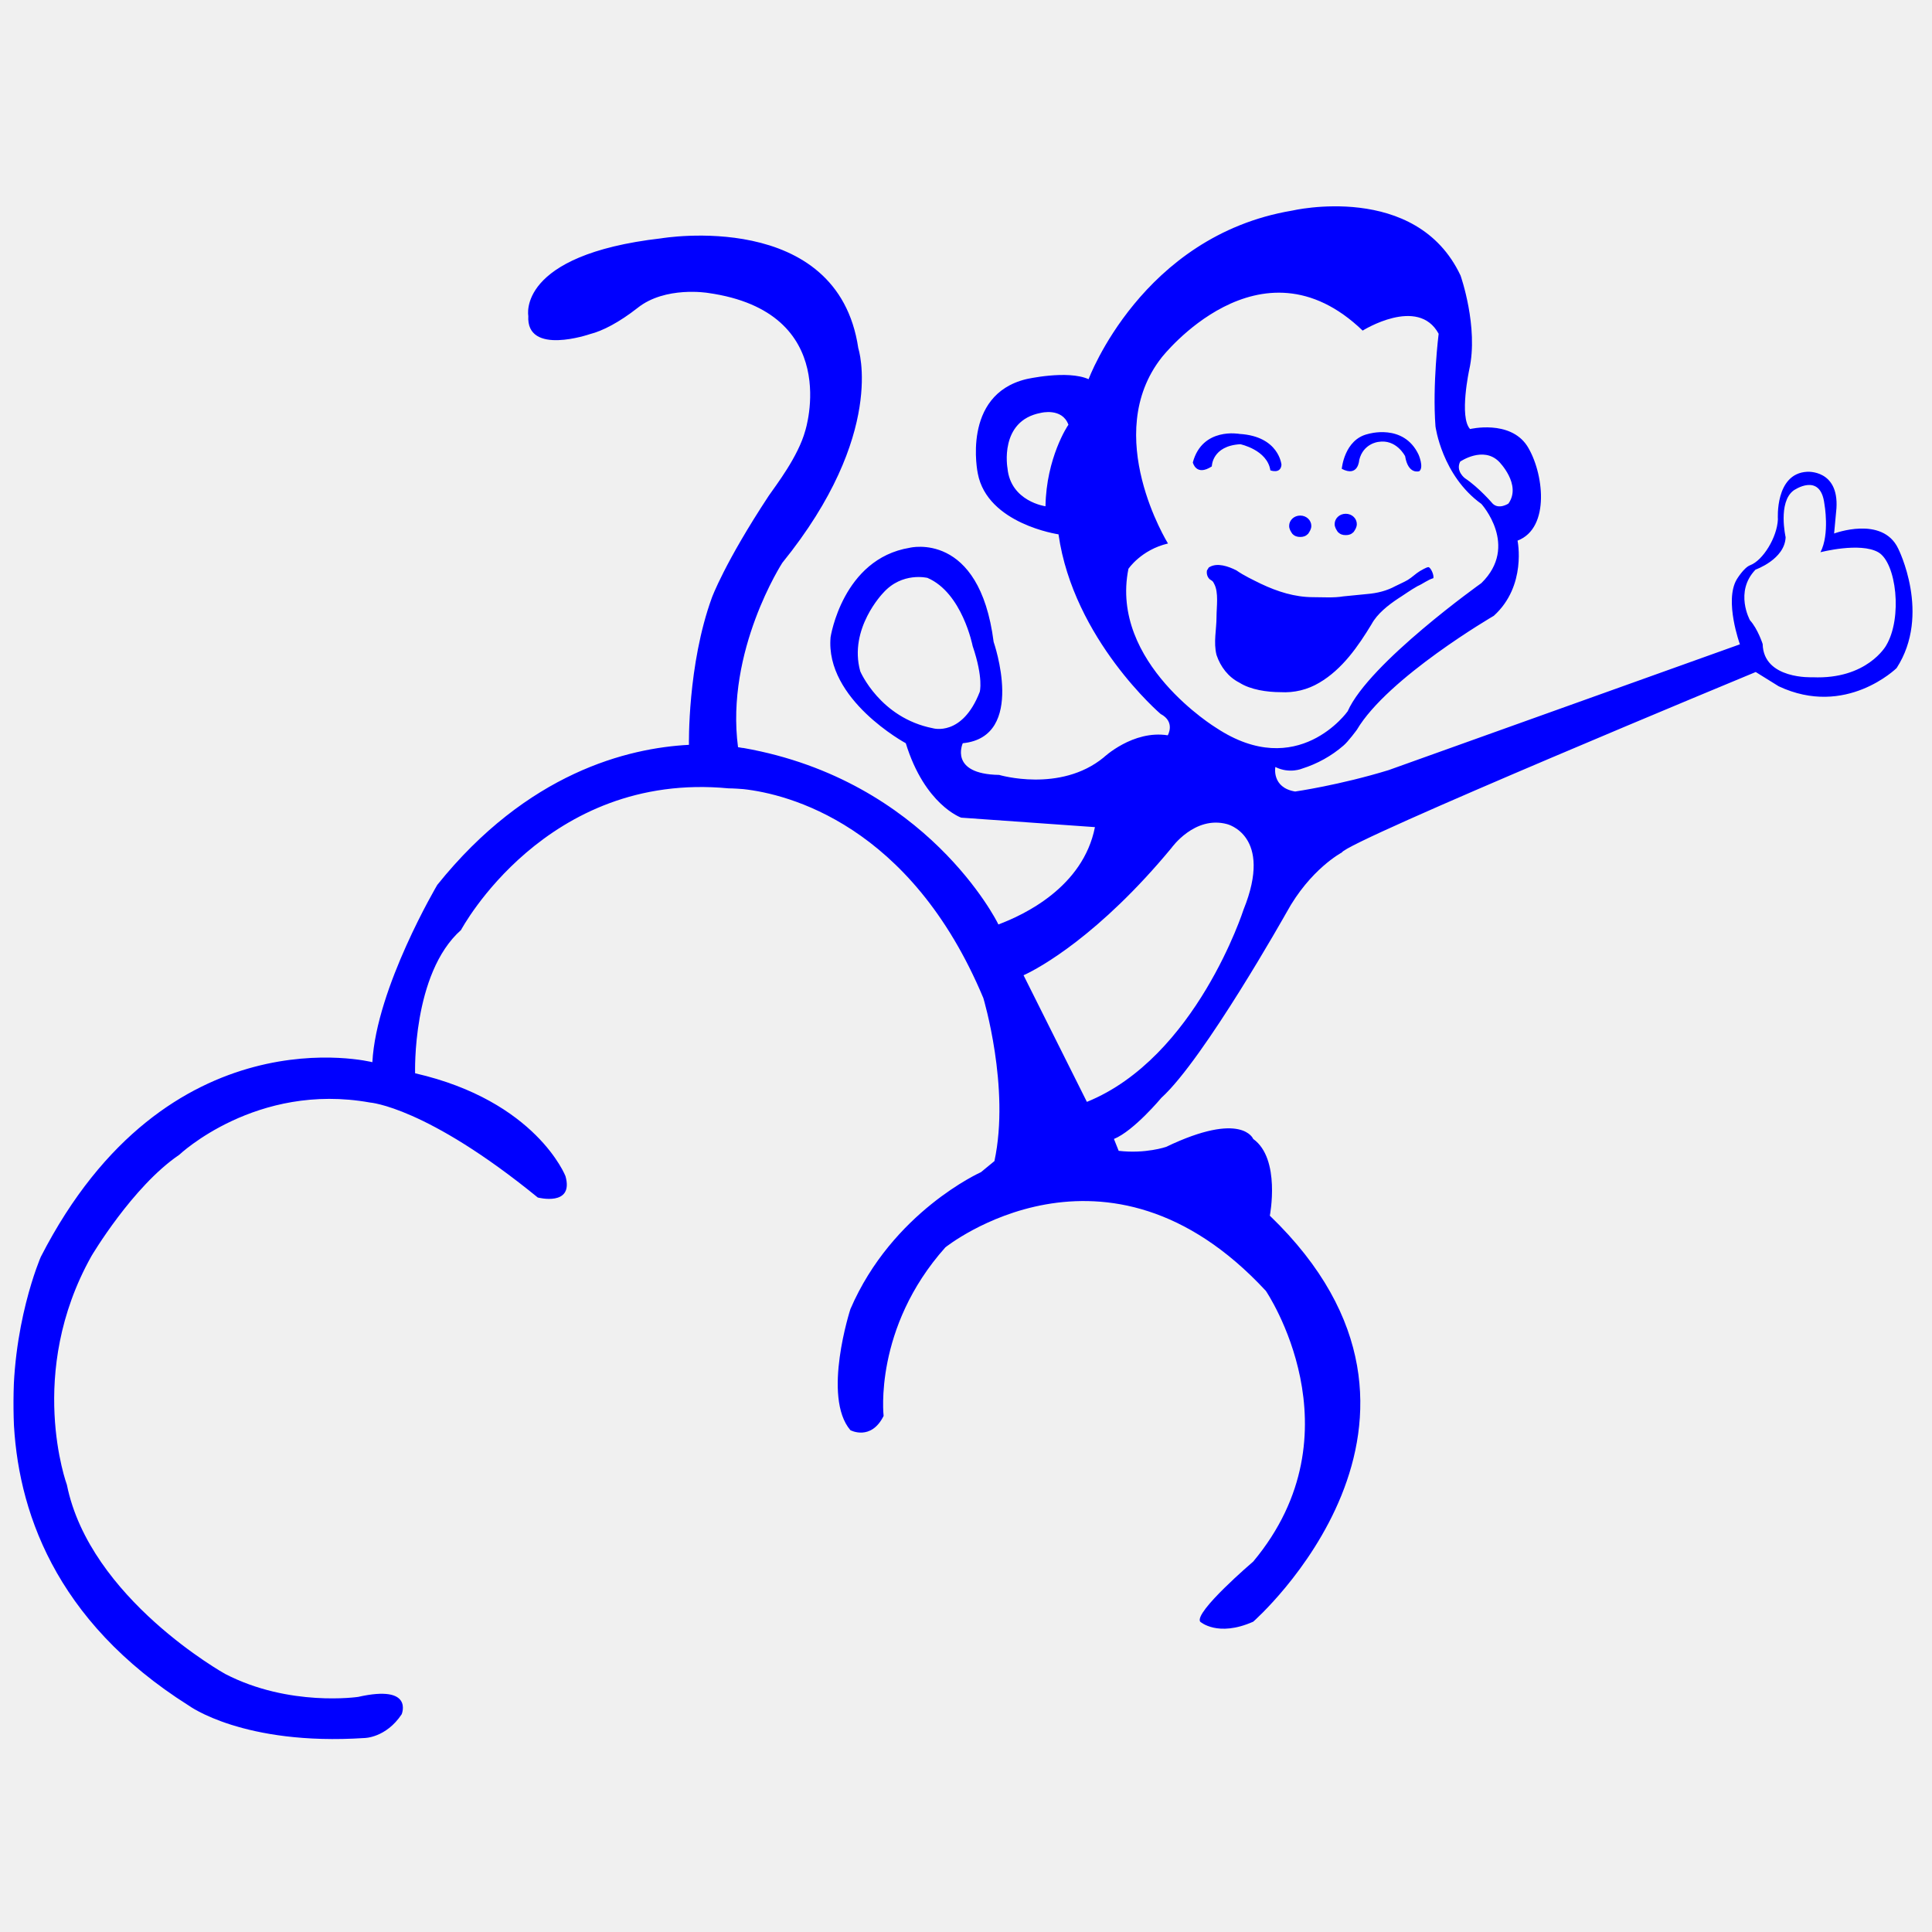
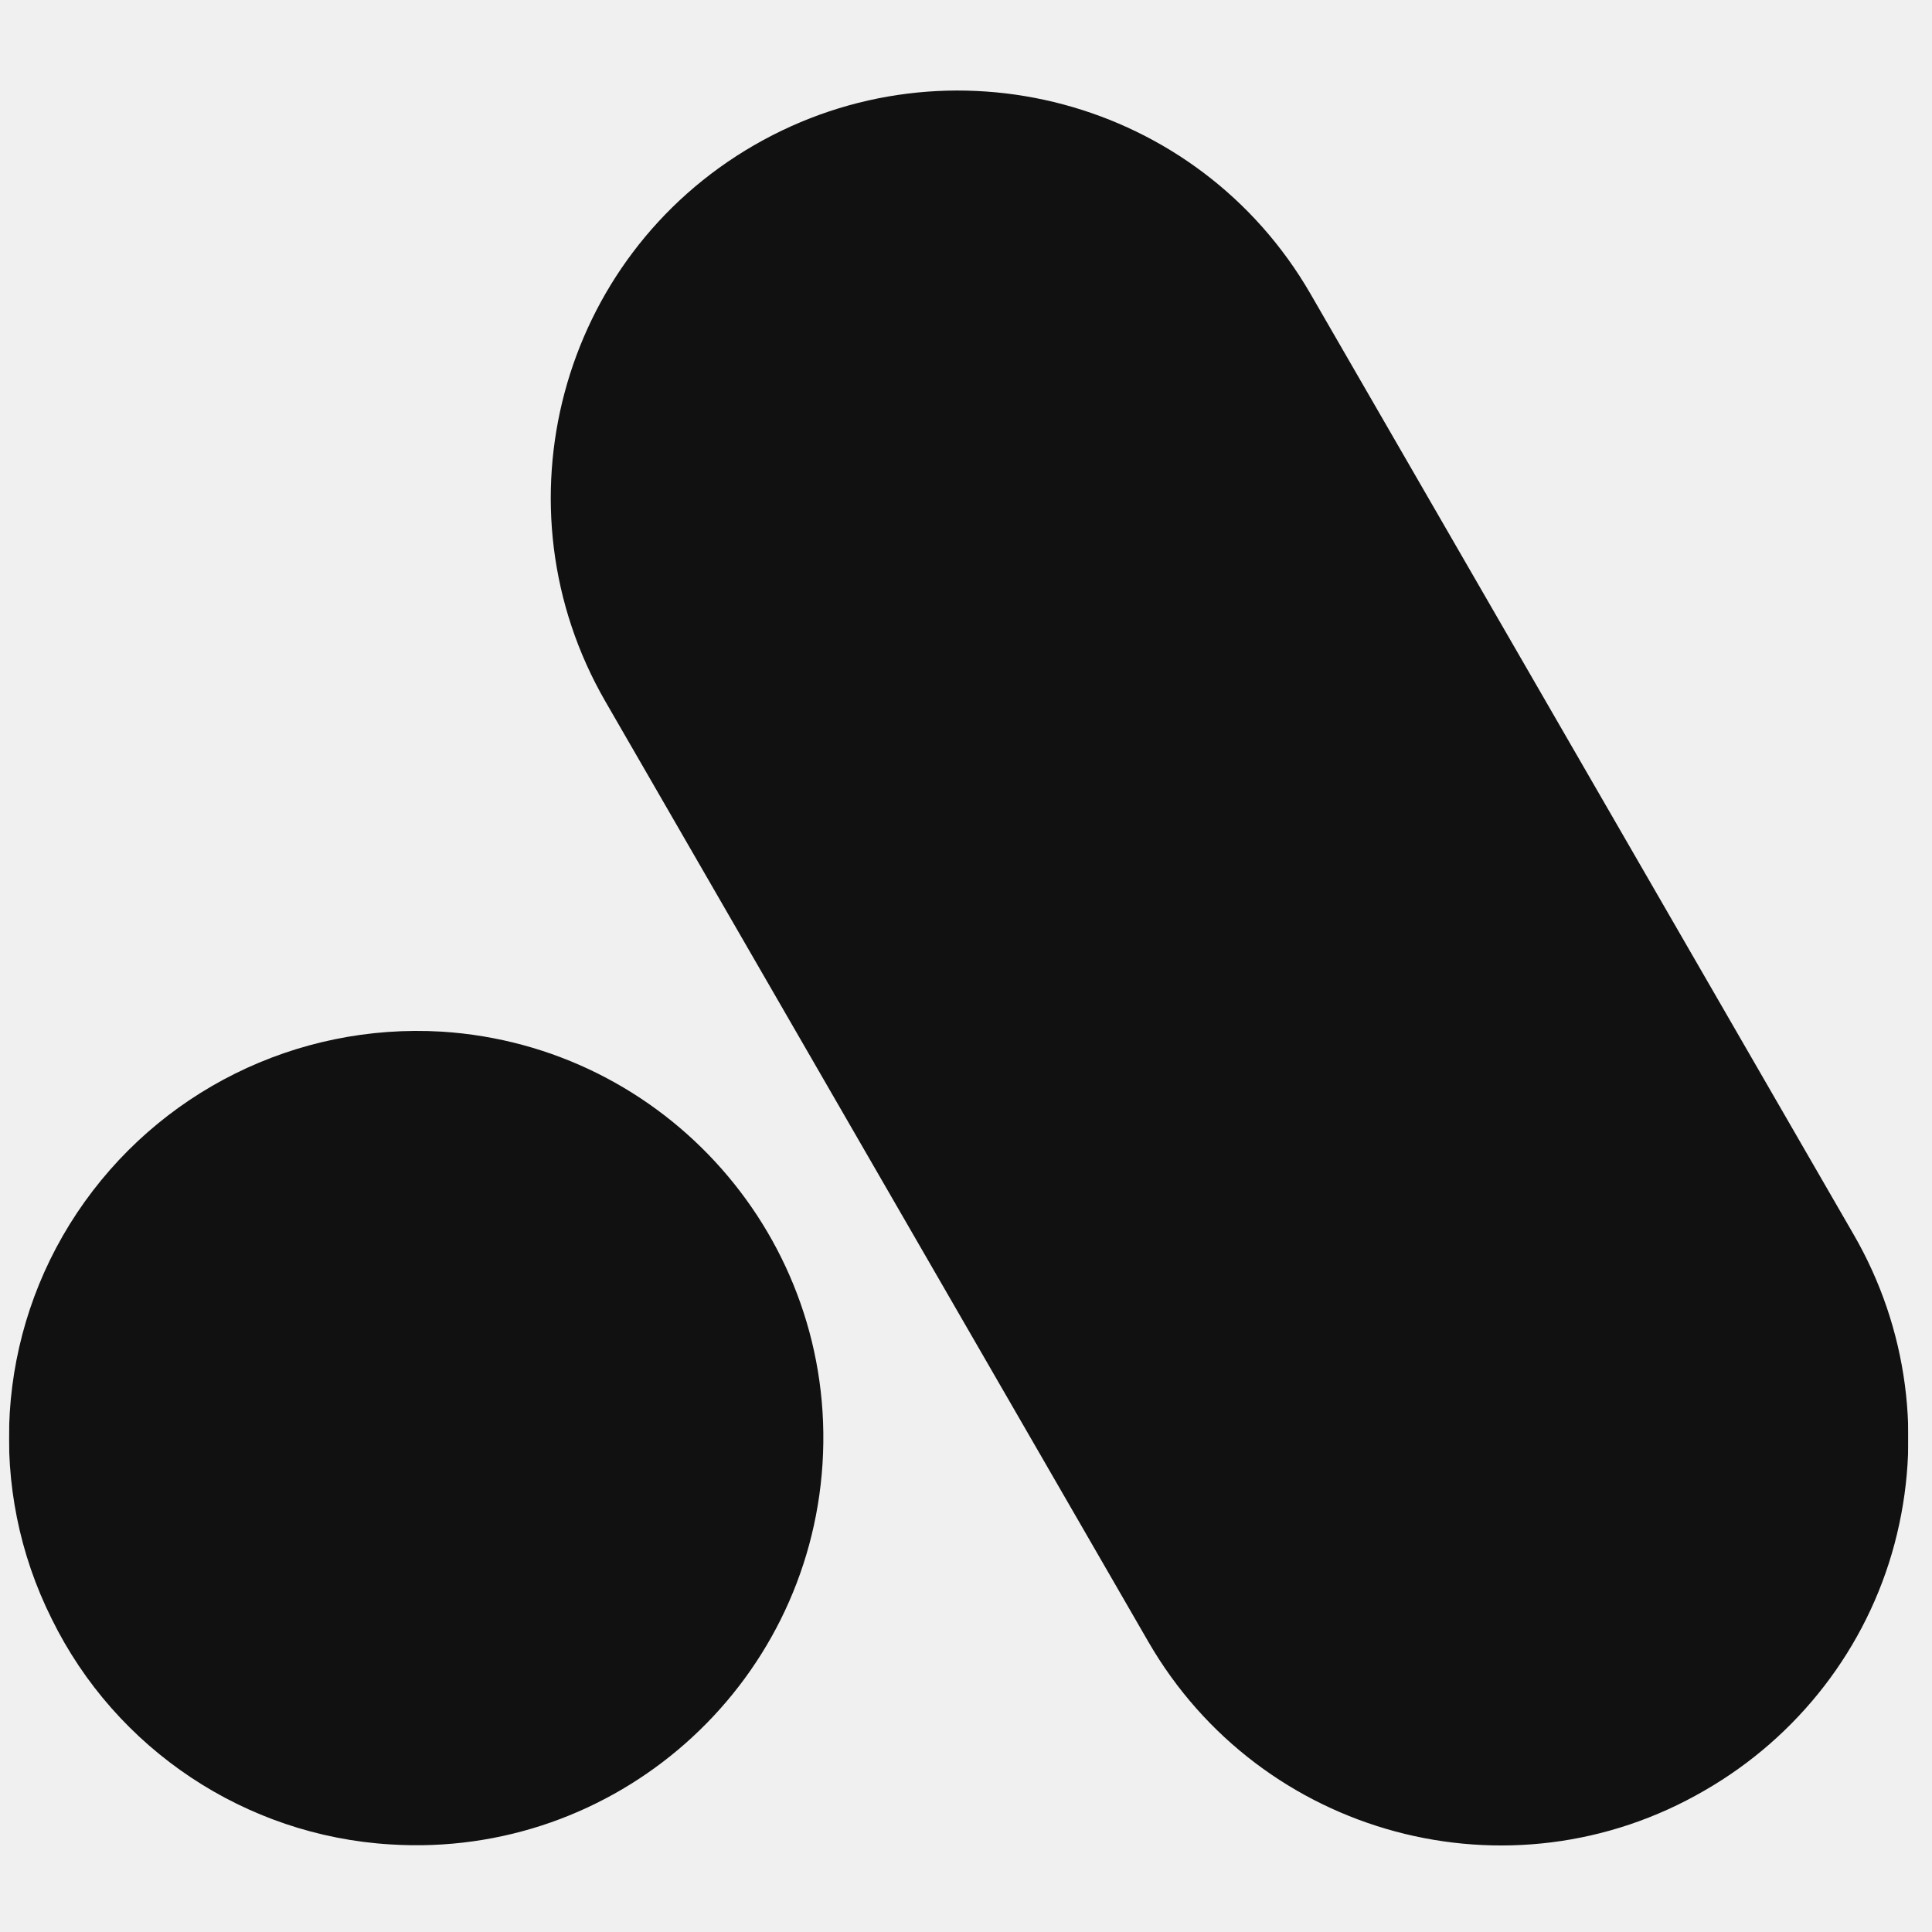
<svg xmlns="http://www.w3.org/2000/svg" width="42" height="42" viewBox="0 0 42 42" fill="none">
-   <mask id="mask0_1_3367" style="mask-type:alpha" maskUnits="userSpaceOnUse" x="0" y="0" width="42" height="42">
-     <path d="M41.581 0.495H0.29V41.785H41.581V0.495Z" fill="white" />
+   <mask id="mask0_1_3282" style="mask-type:alpha" maskUnits="userSpaceOnUse" x="0" y="0" width="42" height="42">
+     <path d="M41.484 0.398H0.194V41.688H41.484V0.398Z" fill="white" />
  </mask>
-   <g mask="url(#mask0_1_3367)">
-     <path d="M16.164 17.155C16.181 17.241 16.181 17.259 16.164 17.155V17.155ZM29.496 11.393C29.496 11.461 29.462 11.513 29.427 11.565C29.376 11.616 29.324 11.633 29.255 11.633C29.186 11.633 29.135 11.616 29.083 11.565C29.049 11.513 29.014 11.461 29.014 11.393C29.014 11.272 29.118 11.169 29.255 11.169C29.393 11.169 29.496 11.272 29.496 11.393ZM28.507 11.432C28.507 11.501 28.472 11.553 28.438 11.604C28.386 11.656 28.335 11.673 28.266 11.673C28.197 11.673 28.145 11.656 28.094 11.604C28.059 11.553 28.025 11.501 28.025 11.432C28.025 11.312 28.128 11.208 28.266 11.208C28.404 11.208 28.507 11.312 28.507 11.432ZM29.169 10.192C29.169 10.192 29.221 9.555 29.737 9.435C29.737 9.435 30.511 9.194 30.838 9.882C30.838 9.882 30.959 10.157 30.855 10.243C30.855 10.243 30.614 10.329 30.546 9.917C30.546 9.917 30.356 9.538 29.961 9.607C29.961 9.607 29.634 9.641 29.548 10.002C29.548 10.002 29.53 10.381 29.169 10.192ZM27.858 10.104C27.841 10.311 27.617 10.225 27.617 10.225C27.549 9.778 26.964 9.657 26.964 9.657C26.344 9.692 26.344 10.139 26.344 10.139C26 10.363 25.931 10.053 25.931 10.053C26.138 9.279 26.946 9.433 26.946 9.433C27.807 9.485 27.858 10.104 27.858 10.104ZM30.386 13.017C30.179 13.155 29.938 13.344 29.818 13.567C29.526 14.049 29.181 14.548 28.682 14.841C28.424 14.995 28.132 15.064 27.839 15.047C27.547 15.047 27.186 14.995 26.945 14.841C26.704 14.72 26.532 14.496 26.446 14.238C26.377 13.963 26.446 13.688 26.446 13.412C26.446 13.189 26.497 12.879 26.394 12.69C26.36 12.621 26.36 12.638 26.291 12.587C26.257 12.552 26.222 12.483 26.239 12.398C26.257 12.38 26.274 12.329 26.291 12.329C26.463 12.226 26.704 12.312 26.876 12.398C27.048 12.518 27.237 12.604 27.409 12.69C27.771 12.862 28.149 12.982 28.545 12.982C28.768 12.982 28.992 13 29.199 12.965C29.371 12.948 29.543 12.931 29.715 12.914C29.938 12.896 30.145 12.845 30.334 12.742C30.437 12.69 30.523 12.656 30.609 12.604C30.695 12.552 30.781 12.466 30.867 12.415C30.902 12.398 31.005 12.329 31.057 12.329C31.108 12.346 31.177 12.501 31.16 12.569C31.039 12.604 30.936 12.69 30.816 12.742C30.661 12.828 30.523 12.931 30.386 13.017ZM41.231 14.523C41.231 14.523 40.13 15.607 38.667 14.919L38.168 14.609C38.168 14.609 29.274 18.291 29.171 18.532C29.171 18.532 28.482 18.893 27.966 19.839C27.966 19.839 26.177 23.022 25.248 23.865C25.248 23.865 24.646 24.587 24.216 24.76L24.319 25.018C24.904 25.087 25.351 24.932 25.351 24.932C27.003 24.14 27.244 24.76 27.244 24.76C27.846 25.19 27.605 26.428 27.605 26.428C32.233 30.884 27.244 35.254 27.244 35.254C26.469 35.598 26.091 35.254 26.091 35.254C25.953 35.048 27.244 33.947 27.244 33.947C29.601 31.125 27.519 28.063 27.519 28.063C24.044 24.312 20.551 27.117 20.551 27.117C18.986 28.871 19.209 30.781 19.209 30.781C18.934 31.332 18.487 31.091 18.487 31.091C17.867 30.368 18.487 28.459 18.487 28.459C19.398 26.342 21.325 25.482 21.325 25.482L21.618 25.241C21.962 23.641 21.377 21.697 21.377 21.697C19.794 17.912 17.11 17.259 16.164 17.155C15.958 17.138 15.837 17.138 15.837 17.138C11.863 16.76 10.022 20.218 10.022 20.218C8.955 21.164 9.024 23.332 9.024 23.332C11.656 23.934 12.293 25.568 12.293 25.568C12.482 26.239 11.691 26.033 11.691 26.033C9.265 24.054 8.044 23.968 8.044 23.968C5.566 23.521 3.897 25.104 3.897 25.104C2.882 25.792 1.988 27.306 1.988 27.306C0.56 29.852 1.454 32.278 1.454 32.278C1.953 34.755 4.895 36.39 4.895 36.39C6.289 37.112 7.786 36.889 7.786 36.889C9.007 36.613 8.732 37.267 8.732 37.267C8.388 37.783 7.923 37.783 7.923 37.783C5.291 37.955 4.104 37.078 4.104 37.078C-1.763 33.379 0.887 27.323 0.887 27.323C3.639 21.955 8.095 23.091 8.095 23.091C8.181 21.474 9.506 19.237 9.506 19.237C11.467 16.794 13.652 16.261 14.977 16.192C14.977 16.192 14.943 14.454 15.476 12.992C15.476 12.992 15.751 12.235 16.715 10.773C16.869 10.549 17.351 9.929 17.506 9.362C17.506 9.362 18.332 6.781 15.39 6.368C15.39 6.368 14.461 6.213 13.859 6.695C13.463 7.005 13.102 7.194 12.826 7.263C12.826 7.263 11.433 7.745 11.485 6.867C11.485 6.867 11.226 5.542 14.375 5.181C14.375 5.181 18.211 4.527 18.659 7.572C18.659 7.572 19.278 9.431 17.007 12.235C17.007 12.235 15.768 14.145 16.044 16.243C16.13 16.261 16.164 16.261 16.164 16.261C20.155 16.966 21.687 20.063 21.687 20.063L21.704 20.097C22.254 19.891 23.545 19.289 23.803 17.981L20.895 17.775C20.895 17.775 20.104 17.499 19.691 16.157C19.691 16.157 17.936 15.211 18.056 13.852C18.056 13.852 18.315 12.149 19.777 11.908C19.777 11.908 21.291 11.53 21.601 13.955C21.601 13.955 22.323 16.02 20.93 16.157C20.93 16.157 20.62 16.828 21.721 16.846C21.721 16.846 23.046 17.241 23.992 16.467C23.992 16.467 24.629 15.865 25.386 15.985C25.386 15.985 25.558 15.693 25.231 15.521C25.231 15.521 23.338 13.904 23.011 11.616C23.011 11.616 21.463 11.392 21.256 10.291C21.256 10.291 20.895 8.588 22.306 8.243C22.306 8.243 23.201 8.037 23.665 8.243C23.665 8.243 24.818 5.129 28.087 4.579C28.087 4.579 30.788 3.942 31.751 5.99C31.751 5.99 32.147 7.108 31.94 8.037C31.94 8.037 31.717 9.069 31.958 9.327C31.958 9.327 32.818 9.121 33.196 9.689C33.558 10.256 33.712 11.478 32.99 11.753C32.99 11.753 33.196 12.734 32.474 13.387C32.474 13.387 30.168 14.729 29.497 15.865C29.497 15.865 29.308 16.123 29.205 16.209C28.947 16.433 28.637 16.605 28.31 16.708C28.31 16.708 28.035 16.828 27.725 16.674C27.725 16.674 27.639 17.121 28.155 17.207C28.155 17.207 29.119 17.069 30.186 16.742L37.824 14.007C37.824 14.007 37.48 13.061 37.755 12.596C37.755 12.596 37.91 12.338 38.048 12.287C38.323 12.183 38.633 11.684 38.65 11.289C38.65 11.289 38.581 10.291 39.287 10.256C39.287 10.256 39.975 10.205 39.923 11.048L39.872 11.598C39.872 11.598 40.921 11.203 41.265 11.925C41.265 11.925 41.988 13.353 41.231 14.523ZM31.846 10.396C32.156 10.603 32.448 10.947 32.448 10.947C32.586 11.085 32.792 10.947 32.792 10.947C33.085 10.534 32.586 10.035 32.586 10.035C32.242 9.691 31.743 10.035 31.743 10.035C31.639 10.242 31.846 10.396 31.846 10.396ZM22.625 8.976C21.713 9.148 21.902 10.18 21.902 10.18C21.971 10.903 22.728 11.006 22.728 11.006C22.745 9.956 23.21 9.251 23.227 9.234C23.09 8.855 22.625 8.976 22.625 8.976ZM20.163 12.563C20.163 12.563 19.613 12.425 19.2 12.889C19.2 12.889 18.443 13.664 18.701 14.593C18.701 14.593 19.131 15.608 20.283 15.832C20.283 15.832 20.92 16.021 21.299 15.04C21.299 15.04 21.384 14.748 21.144 14.042C21.144 14.042 20.92 12.889 20.163 12.563ZM39.575 12.005C39.781 11.609 39.661 10.955 39.661 10.955C39.575 10.25 38.99 10.663 38.99 10.663C38.645 10.921 38.818 11.678 38.818 11.678C38.8 12.16 38.164 12.383 38.164 12.383C37.699 12.865 38.043 13.484 38.043 13.484C38.215 13.674 38.319 14.001 38.319 14.001C38.336 14.775 39.403 14.723 39.403 14.723C40.59 14.775 41.002 14.035 41.002 14.035C41.364 13.433 41.226 12.229 40.831 12.005C40.435 11.781 39.575 12.005 39.575 12.005ZM23.628 23.954C26.002 22.991 27.034 19.773 27.034 19.773C27.688 18.156 26.673 17.915 26.673 17.915C25.968 17.726 25.469 18.431 25.469 18.431C23.903 20.324 22.595 21.047 22.251 21.201L23.628 23.954ZM24.531 12.366C24.118 14.413 26.441 15.824 26.441 15.824C28.213 16.994 29.297 15.463 29.297 15.463C29.761 14.413 32.204 12.676 32.204 12.676C33.03 11.867 32.204 10.955 32.204 10.955C31.344 10.336 31.206 9.269 31.206 9.269C31.137 8.357 31.275 7.256 31.275 7.256C30.828 6.43 29.623 7.187 29.623 7.187C27.387 5.037 25.253 7.772 25.253 7.772C23.929 9.458 25.391 11.815 25.391 11.815C24.806 11.953 24.531 12.366 24.531 12.366Z" fill="blue" />
+   <g mask="url(#mask0_1_3282)">
+     <path d="M1.674 26.367C-0.08 28.999 -0.287 32.371 1.124 35.193C2.517 38.031 5.339 39.907 8.487 40.096C13.373 40.406 17.571 36.689 17.881 31.821C18.191 26.934 14.474 22.737 9.606 22.427C6.44 22.238 3.429 23.735 1.674 26.367V26.367ZM28.49 6.39C26.047 2.158 20.628 0.713 16.395 3.156C12.163 5.599 10.718 11.018 13.161 15.25L24.963 35.689C27.406 39.921 32.825 41.384 37.058 38.923C39.088 37.754 40.584 35.827 41.187 33.556C41.789 31.285 41.479 28.876 40.292 26.829L28.49 6.39Z" fill="#111" />
  </g>
</svg>
